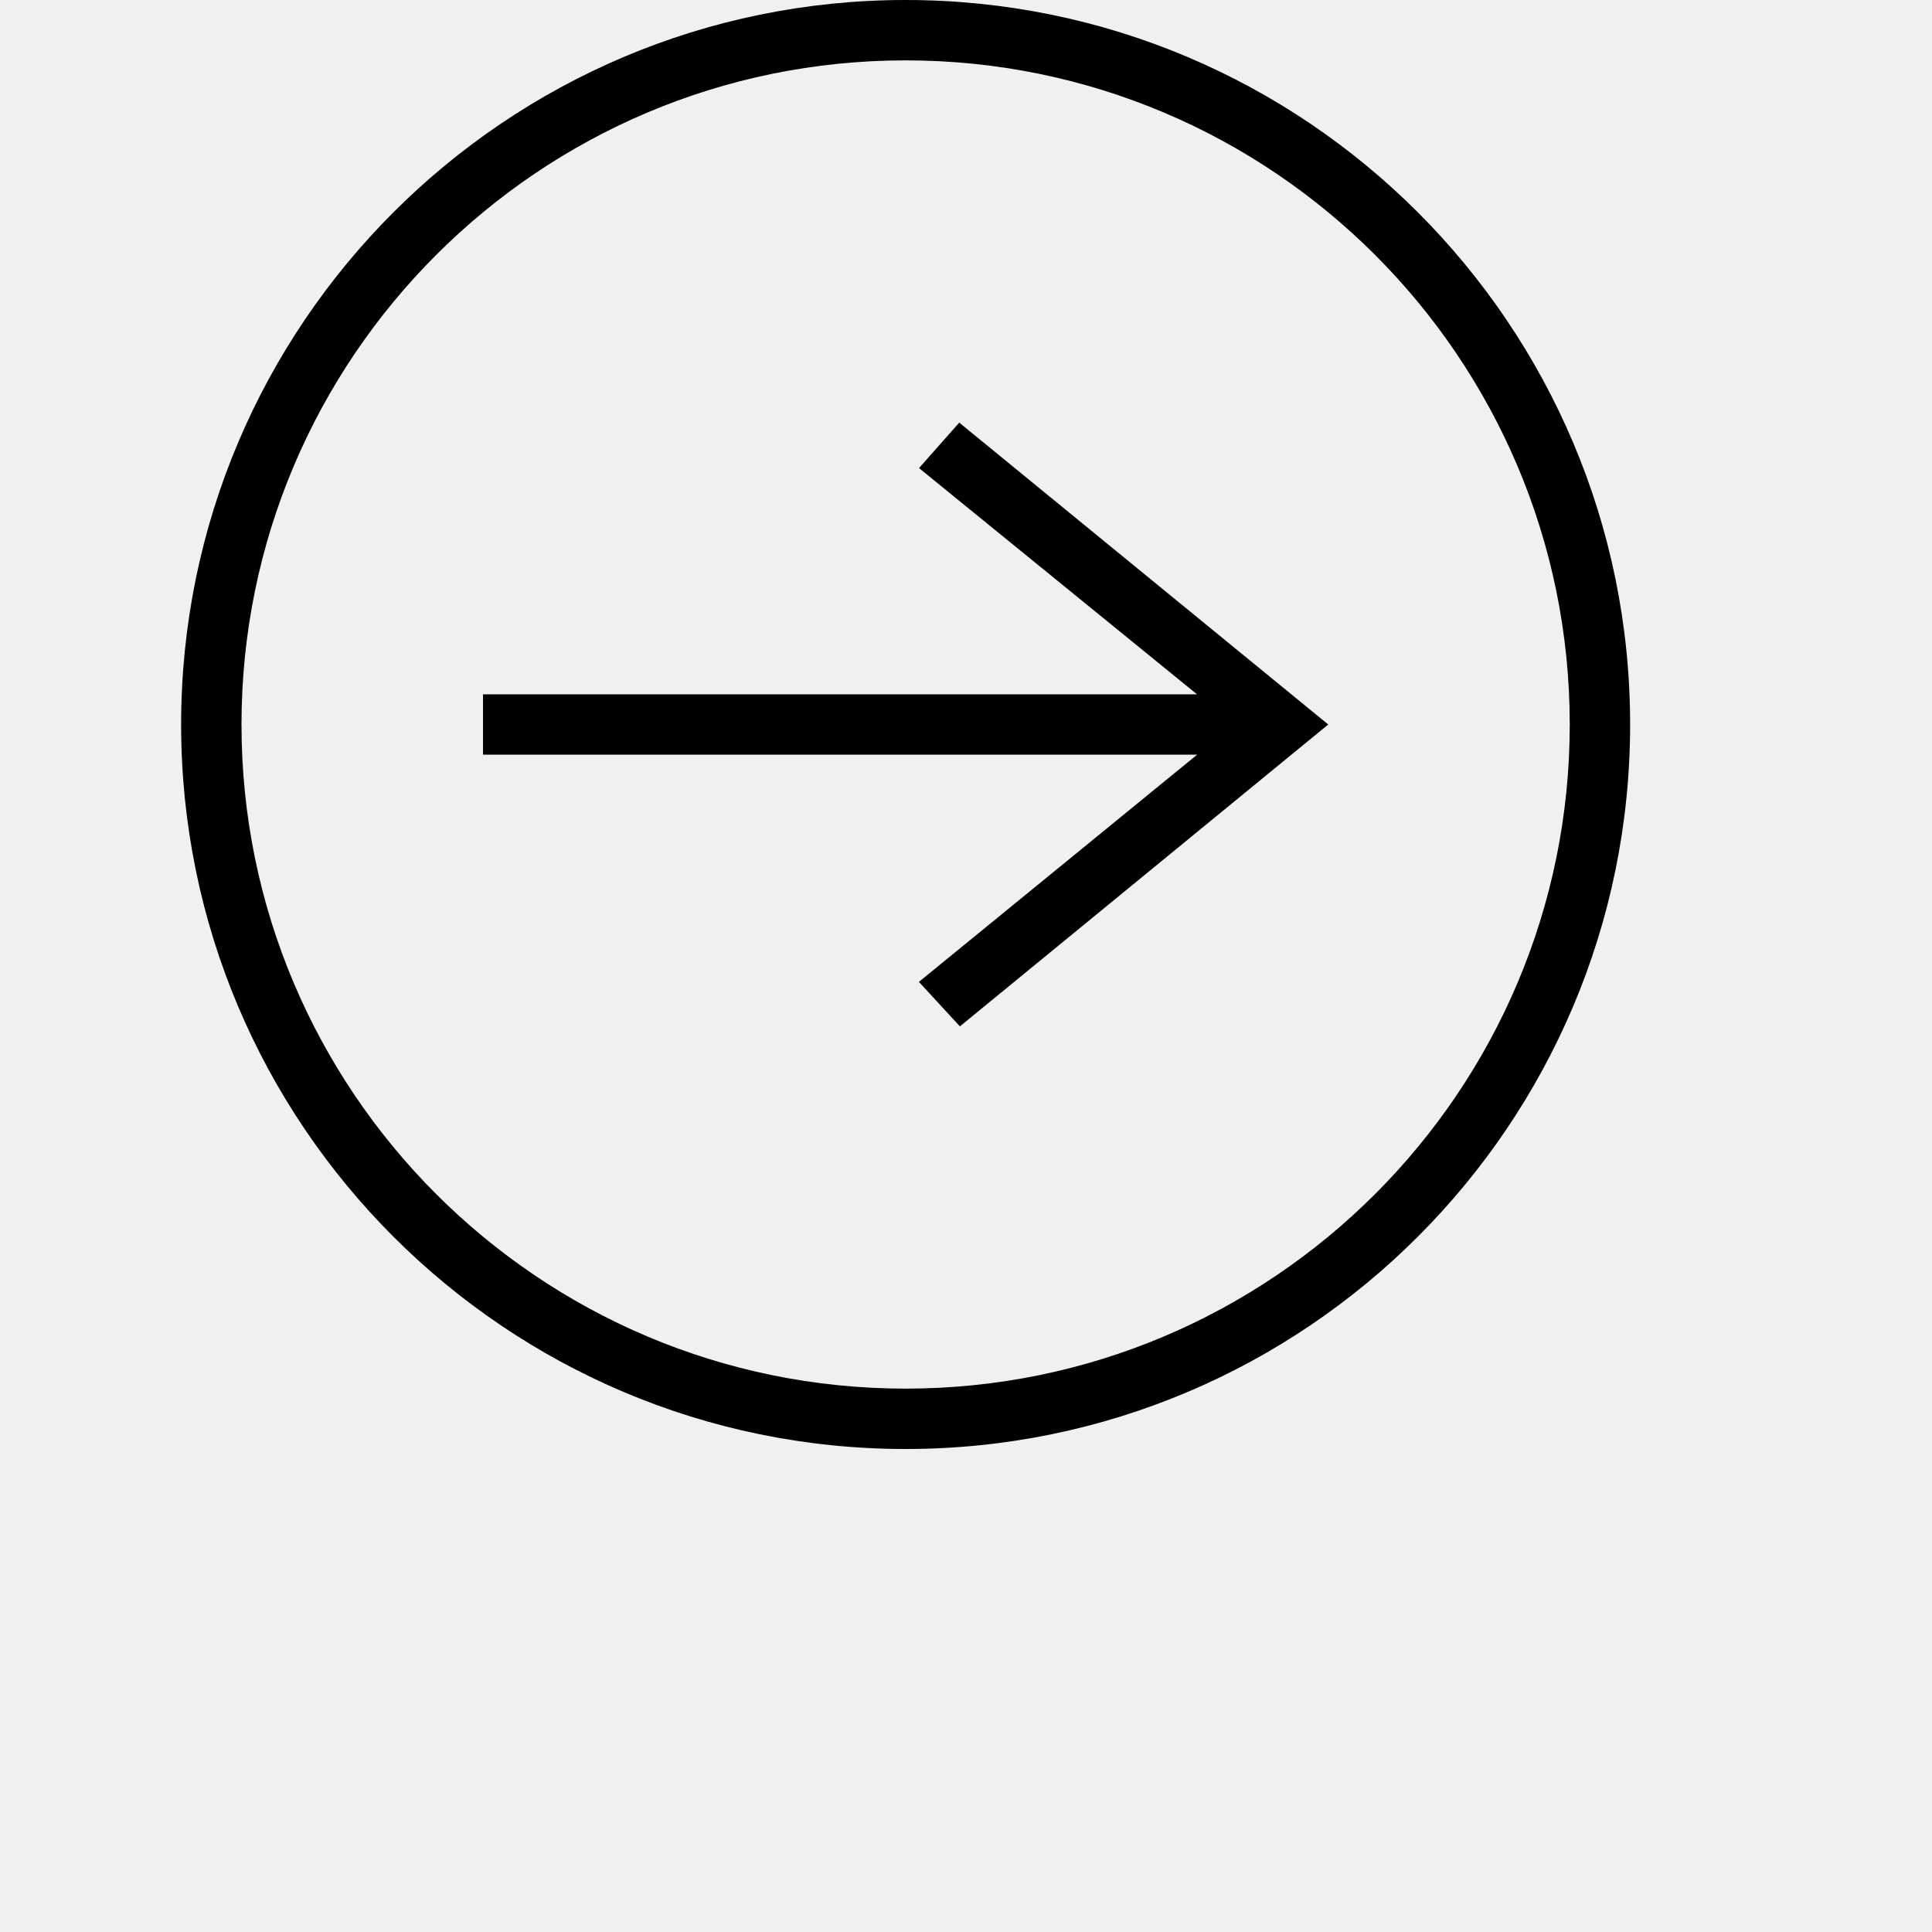
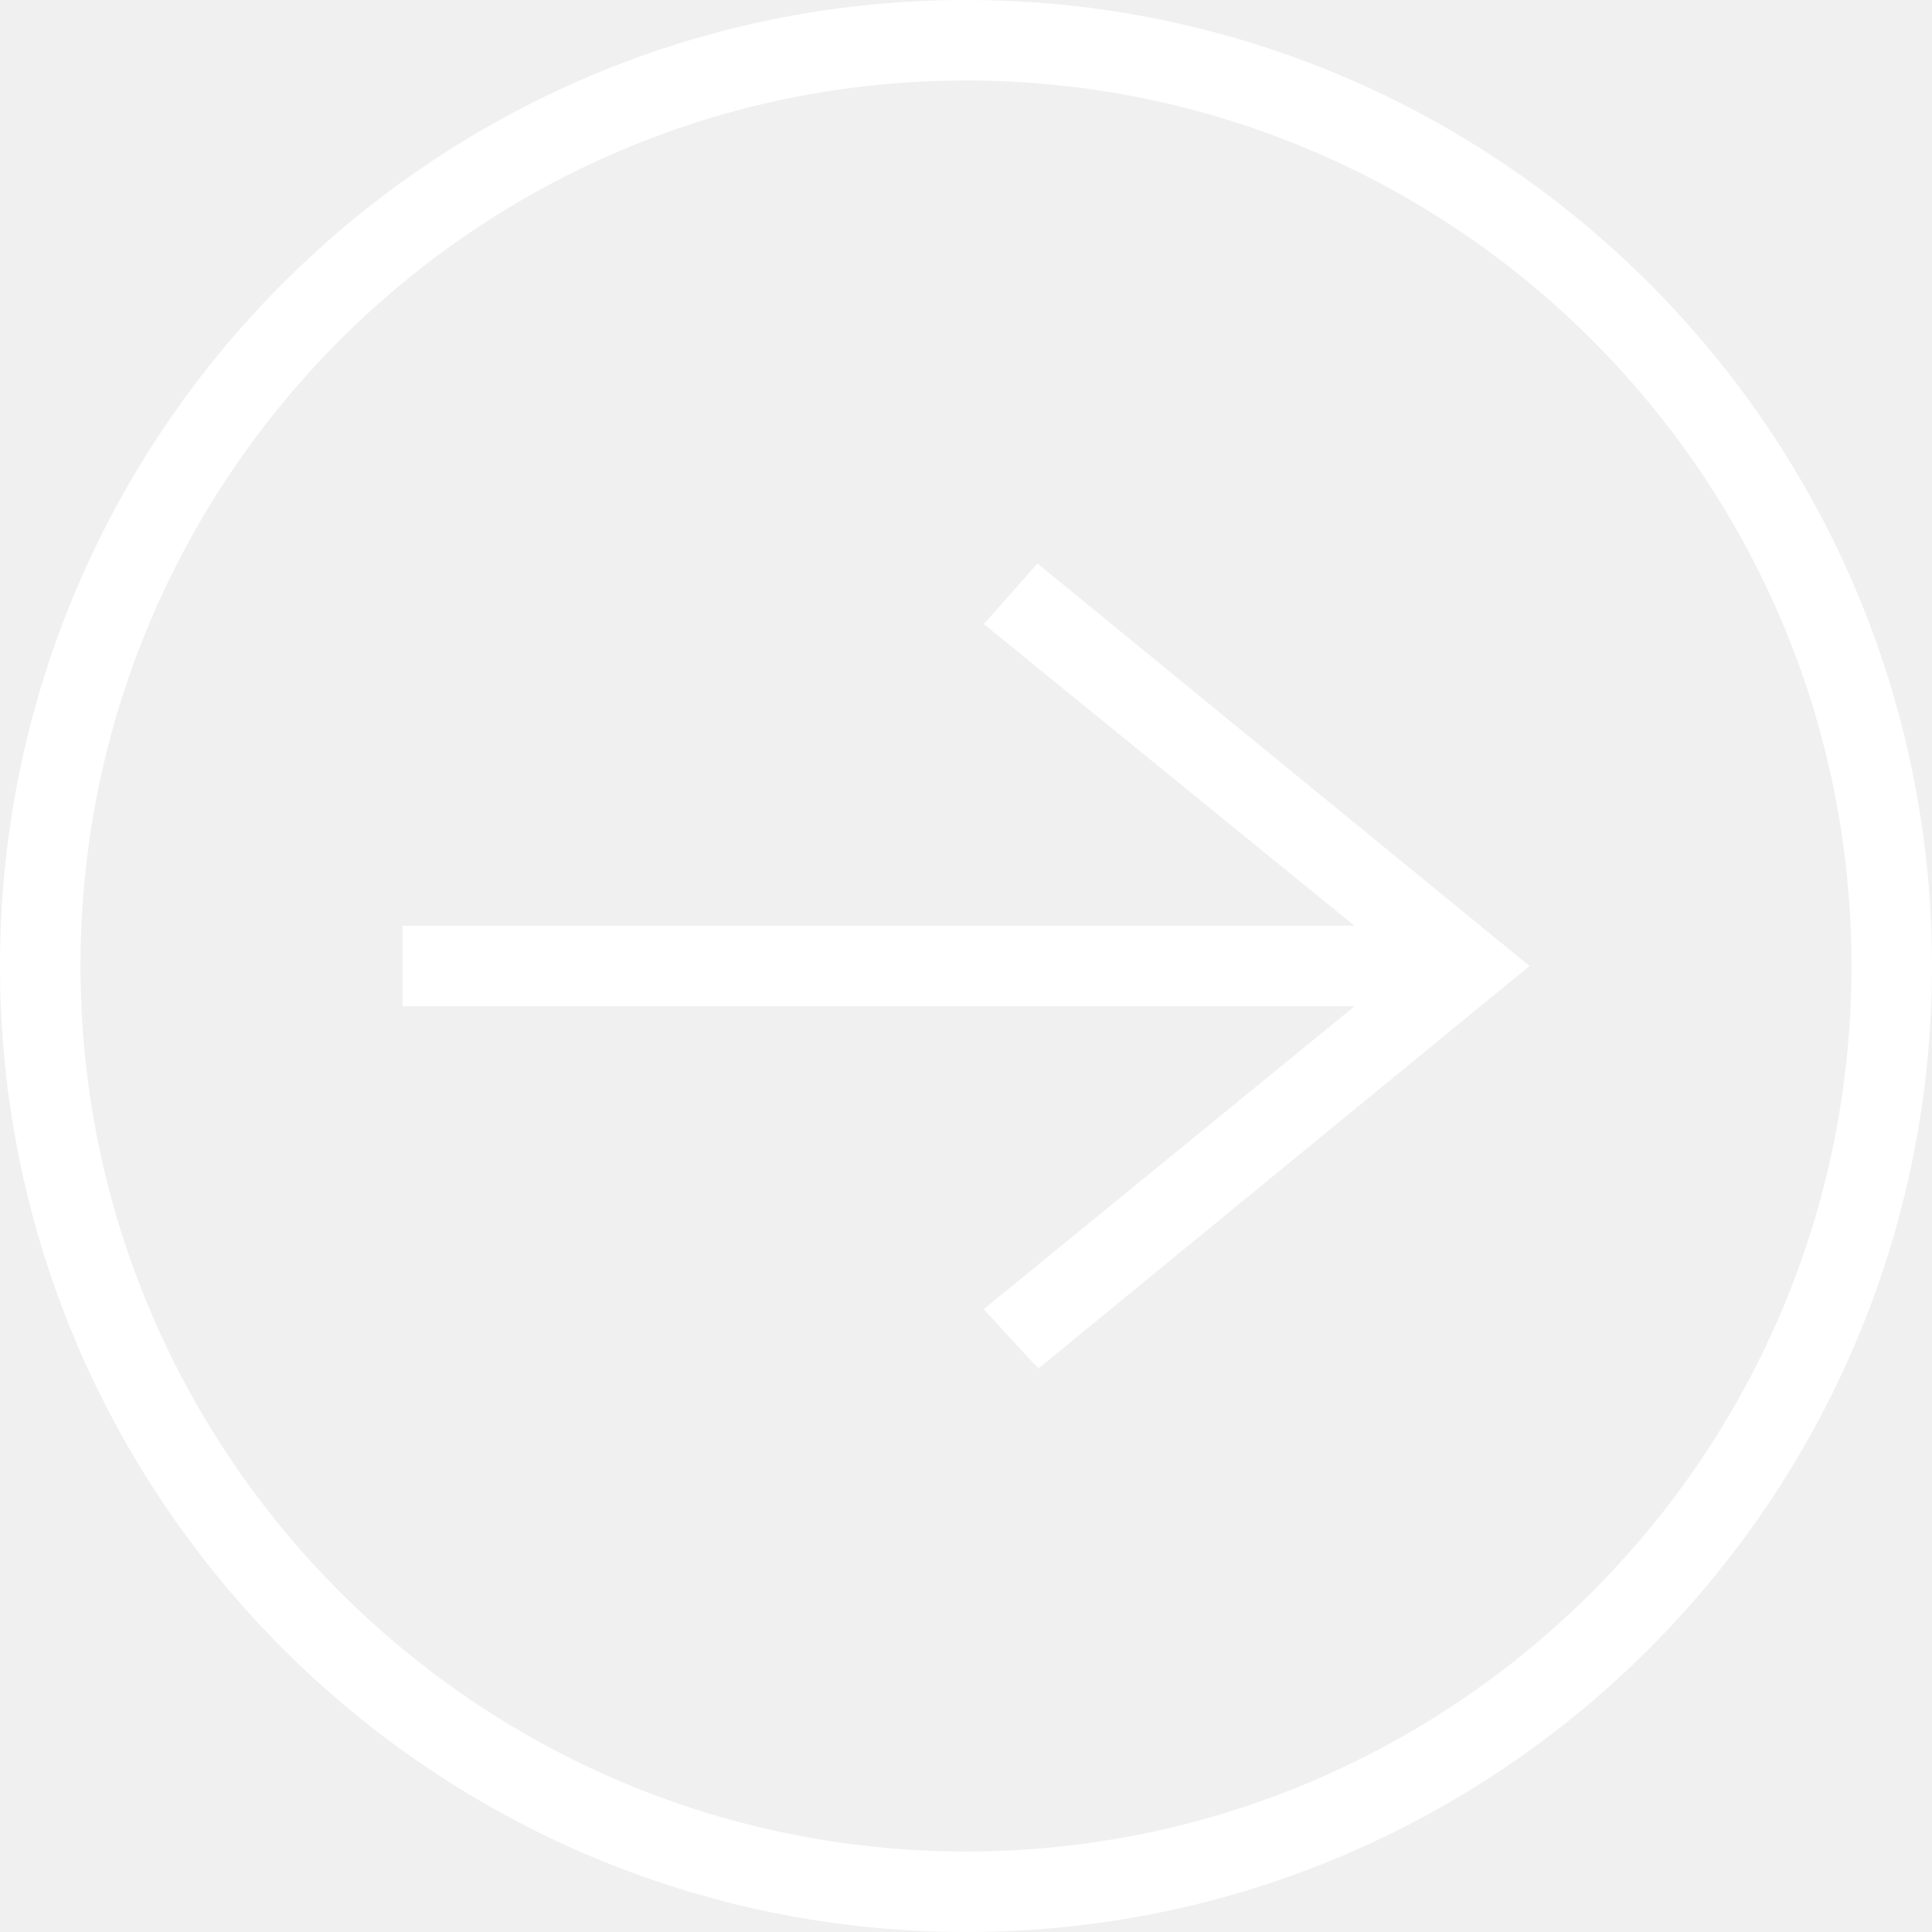
- <svg xmlns="http://www.w3.org/2000/svg" width="100px" height="100px" viewBox="-3 0 32 32" fill-rule="evenodd" clip-rule="evenodd">
-   <path d="M12 0c-6.623 0-12 5.377-12 12s5.377 12 12 12 12-5.377 12-12-5.377-12-12-12zm0 1c-6.071 0-11 4.929-11 11s4.929 11 11 11 11-4.929 11-11-4.929-11-11-11zm4.828 11.5l-4.608 3.763.679.737 6.101-5-6.112-5-.666.753 4.604 3.747h-11.826v1h11.828z" />
+ <svg xmlns="http://www.w3.org/2000/svg" width="75" height="75" viewBox="0 0 75 75" fill="none">
+   <g clip-path="url(#clip0_301_2)">
+     <path fill-rule="evenodd" clip-rule="evenodd" d="M37.5 0C16.803 0 0 16.803 0 37.5C0 58.197 16.803 75 37.5 75C58.197 75 75 58.197 75 37.5C75 16.803 58.197 0 37.5 0ZM37.5 3.125C18.528 3.125 3.125 18.528 3.125 37.5C3.125 56.472 18.528 71.875 37.5 71.875C56.472 71.875 71.875 56.472 71.875 37.5C71.875 18.528 56.472 3.125 37.5 3.125ZM52.587 39.062L38.188 50.822L40.309 53.125L59.375 37.5L40.275 21.875L38.194 24.228L52.581 35.938H15.625V39.062H52.587Z" fill="white" />
+   </g>
+   <defs>
+     <clipPath id="clip0_301_2">
+       <rect width="75" height="75" fill="white" />
+     </clipPath>
+   </defs>
</svg>
